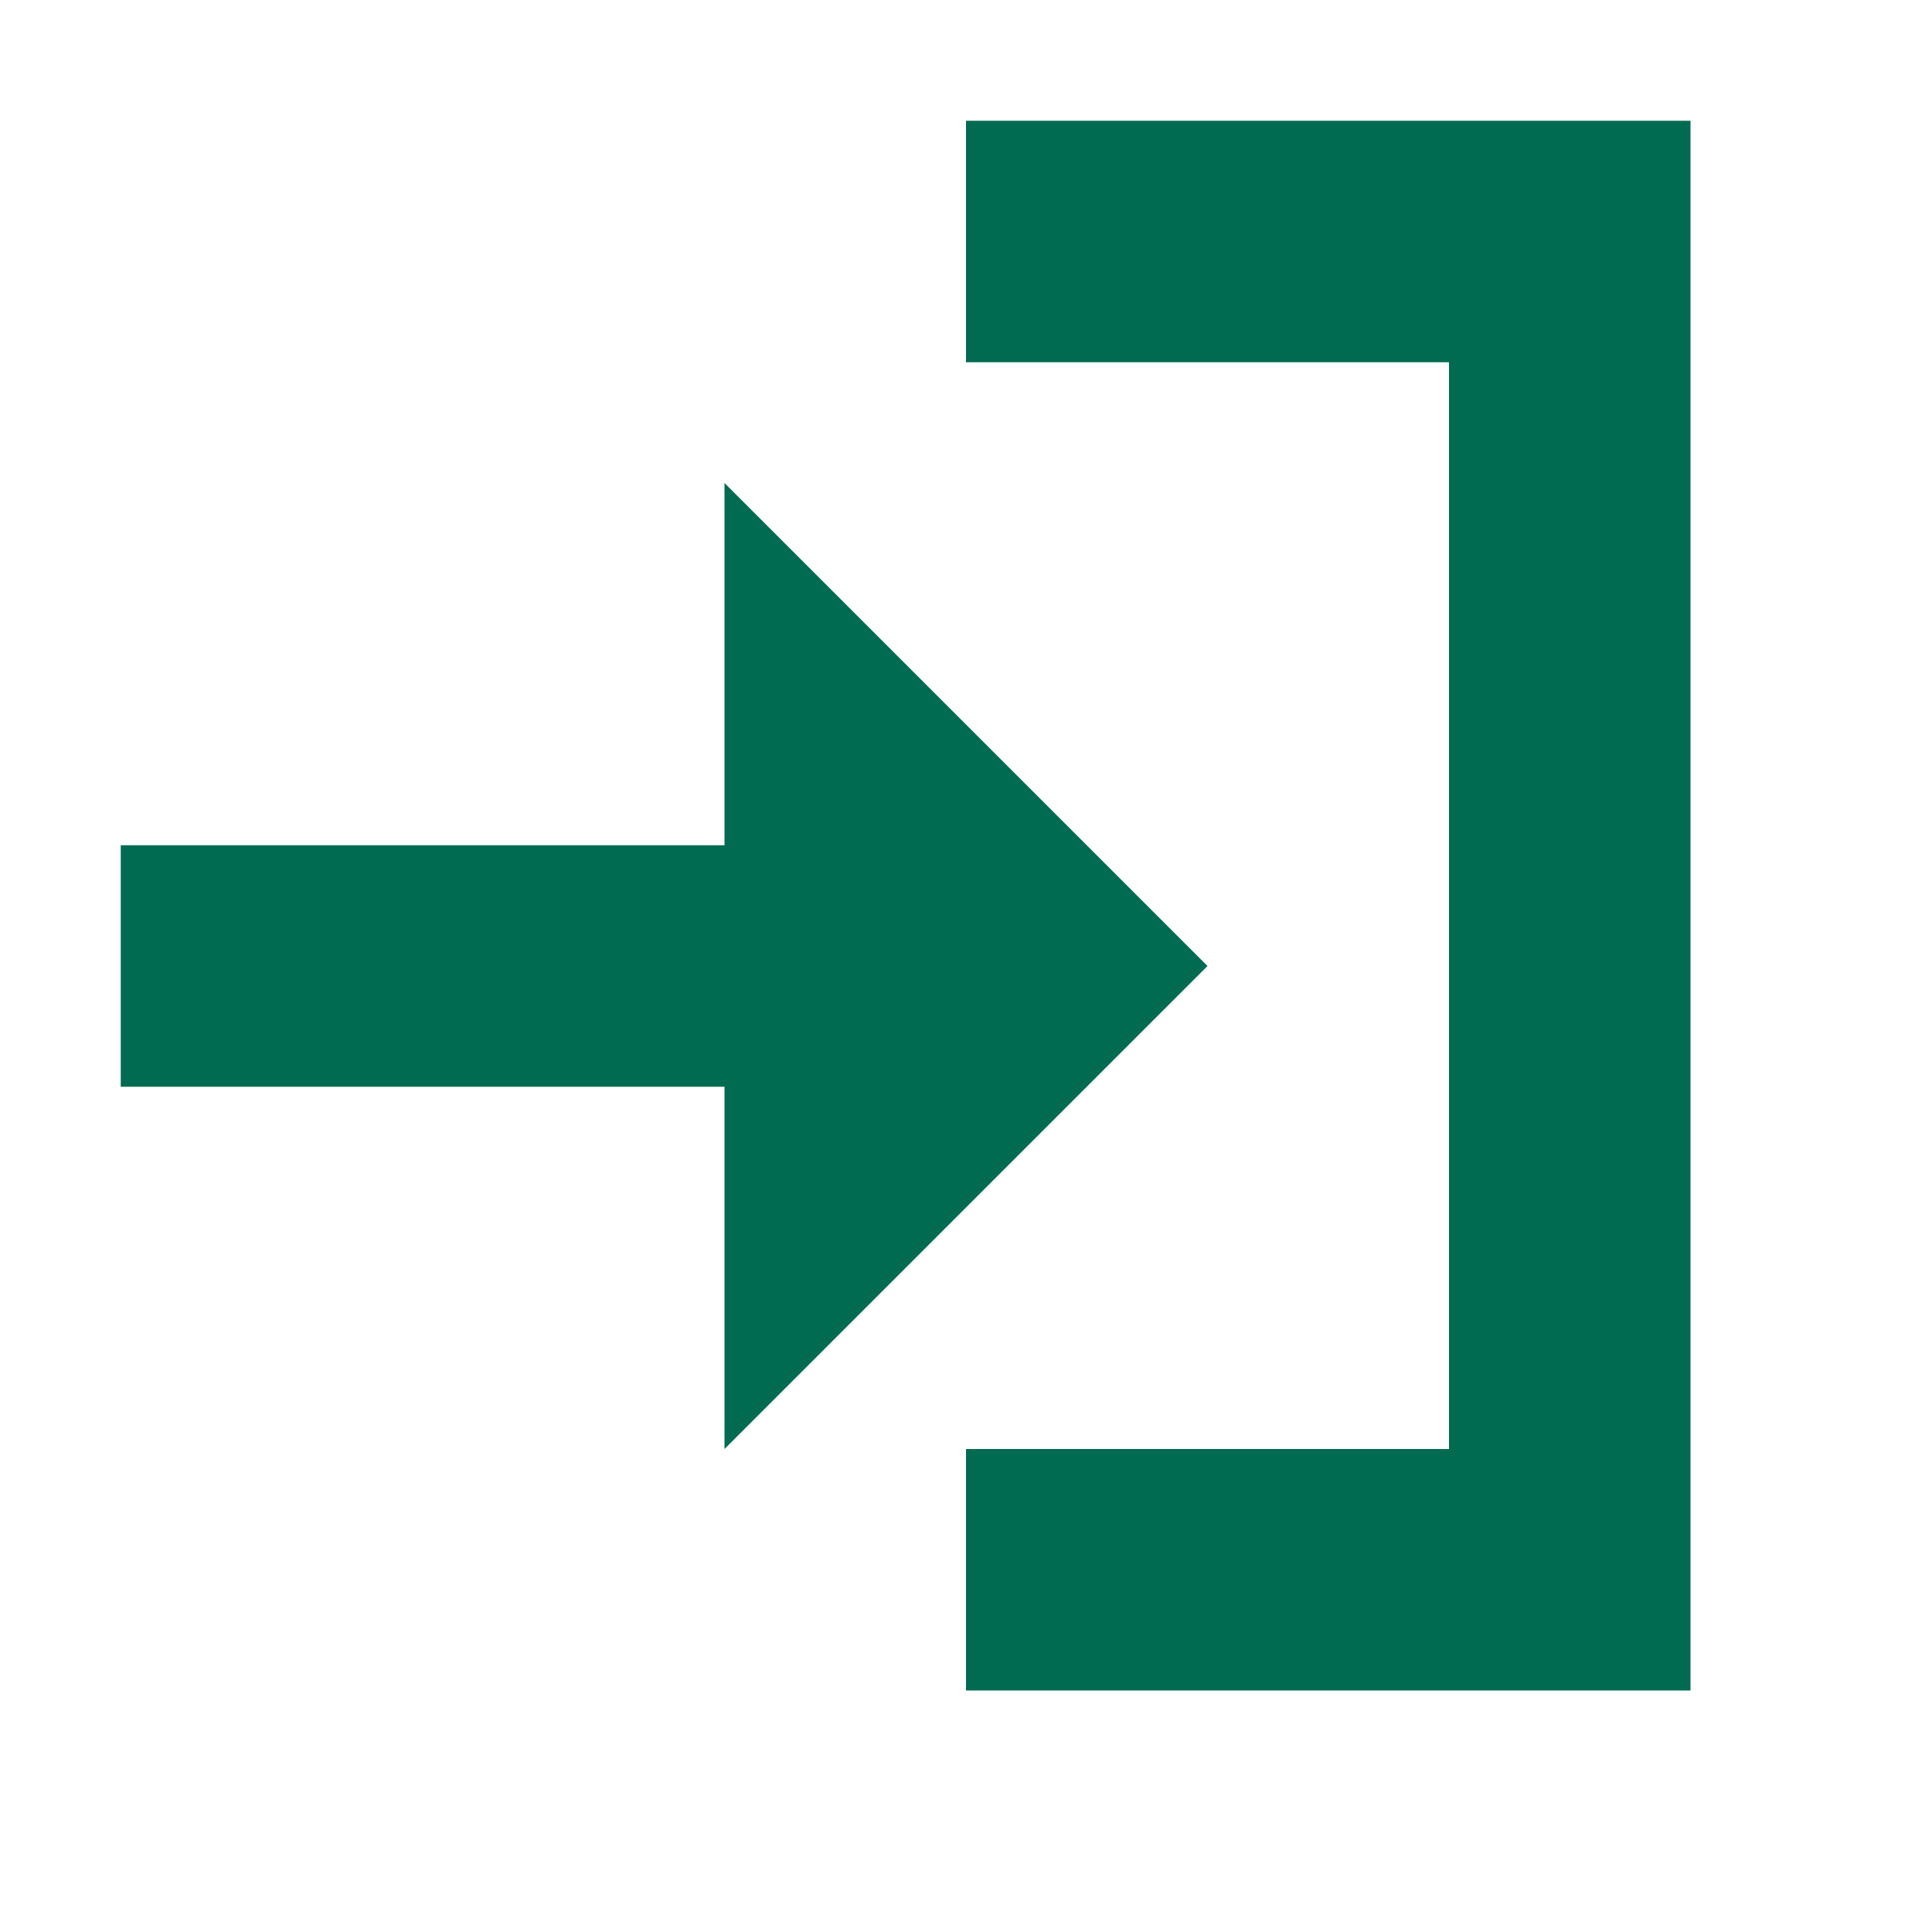
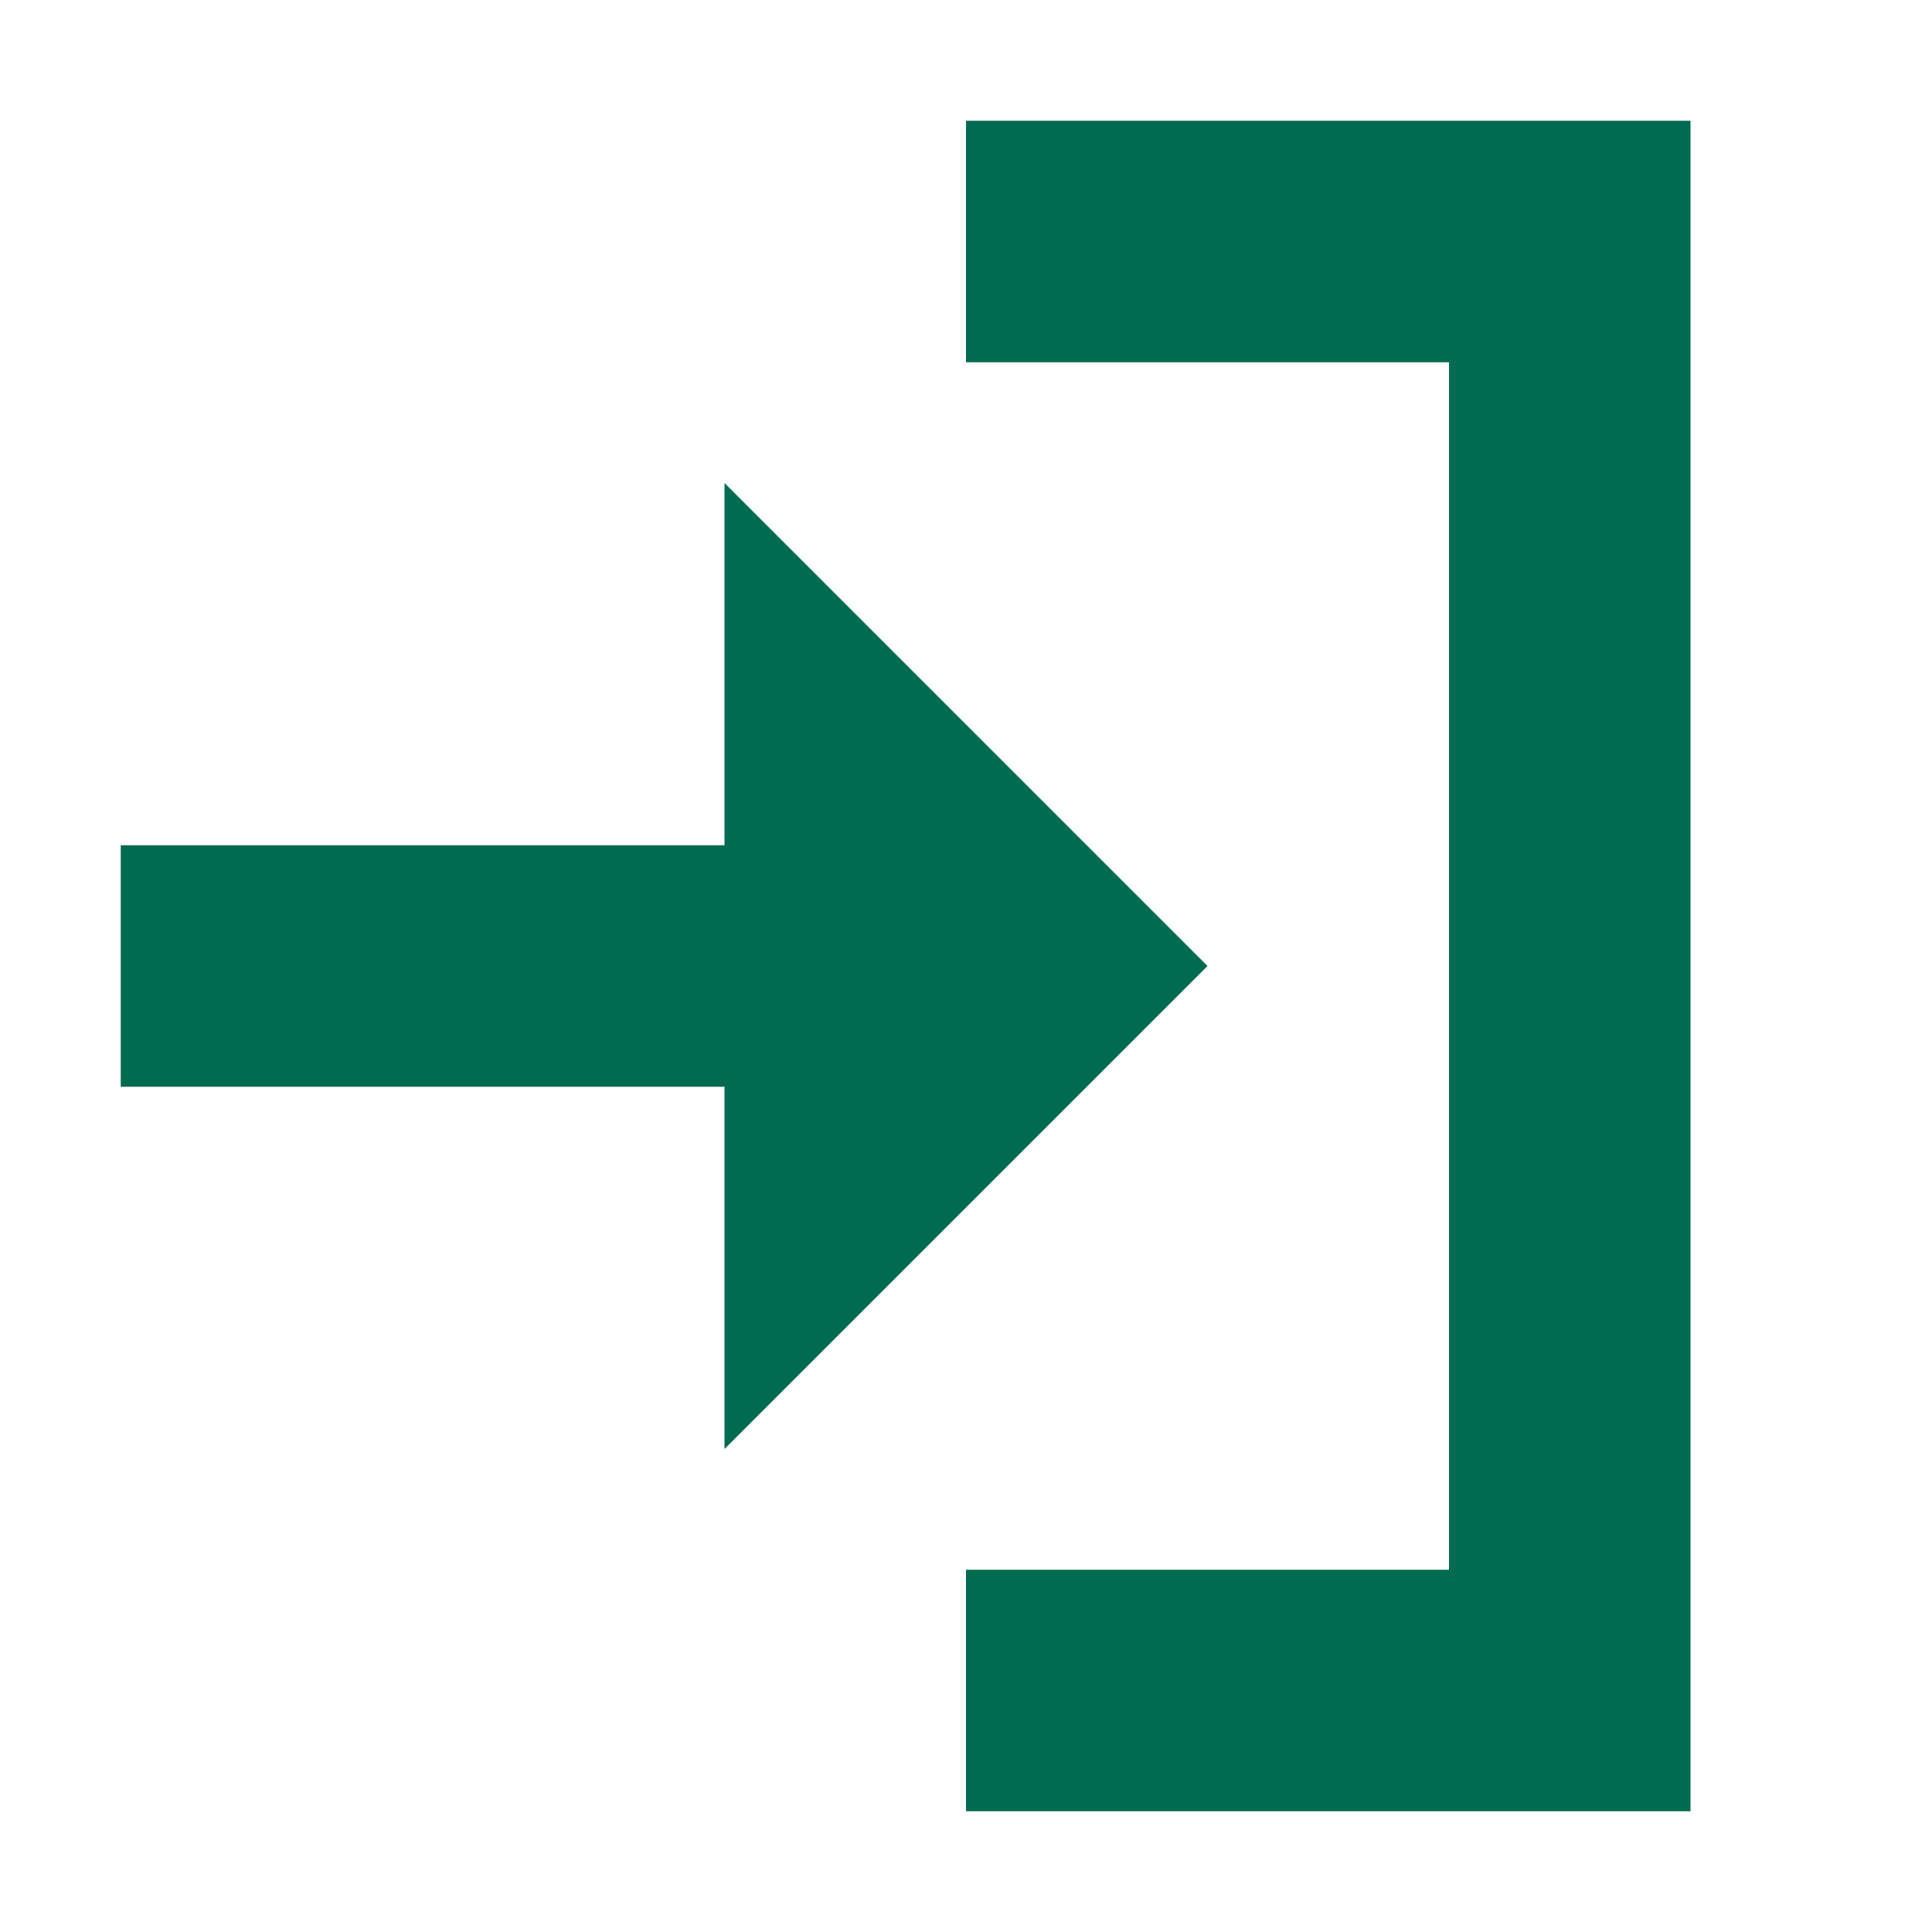
<svg xmlns="http://www.w3.org/2000/svg" width="48" height="48" viewBox="0 0 48 48" role="img" aria-label="Import torrents">
  <g color="#006b50">
-     <path d="M24 6 H39 V39 H24" fill="none" stroke="currentColor" stroke-width="6" stroke-linecap="butt" stroke-linejoin="miter" />
+     <path d="M24 6 H39 V42 H24" fill="none" stroke="currentColor" stroke-width="6" stroke-linecap="butt" stroke-linejoin="miter" />
    <path d="M3 21 H18 V12 L30 24 L18 36 V27 H3 Z" fill="currentColor" />
  </g>
</svg>
